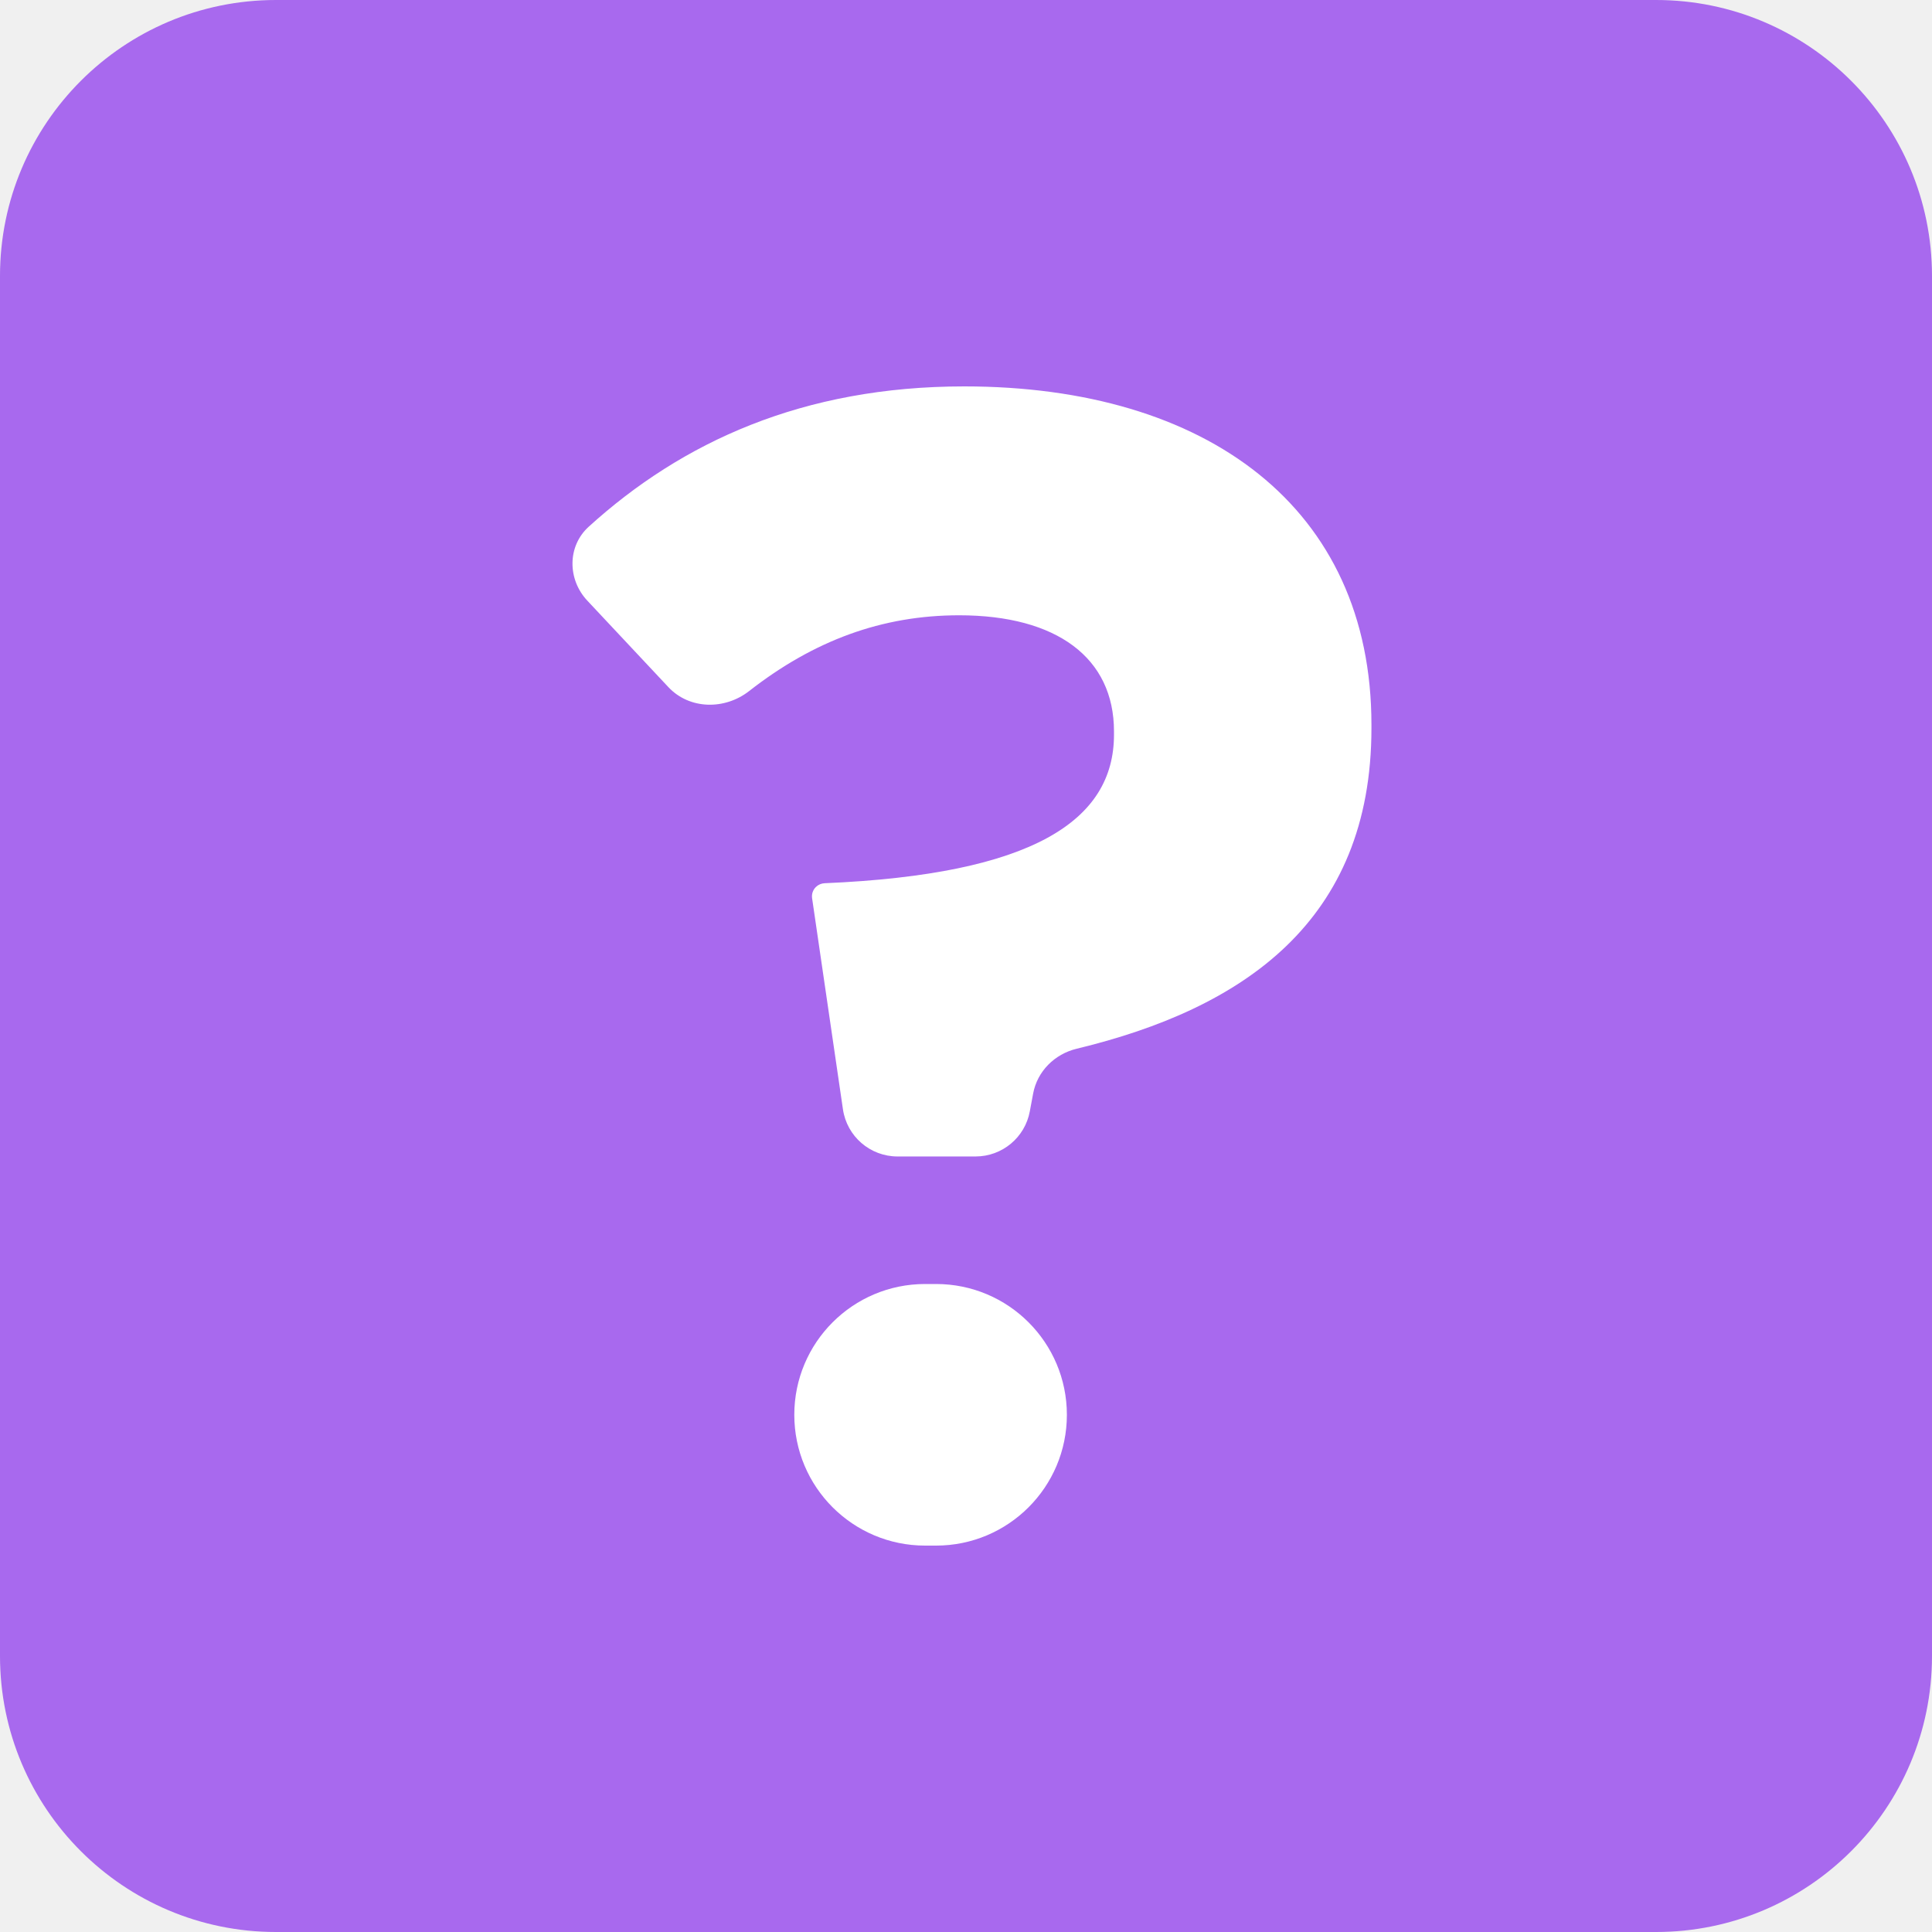
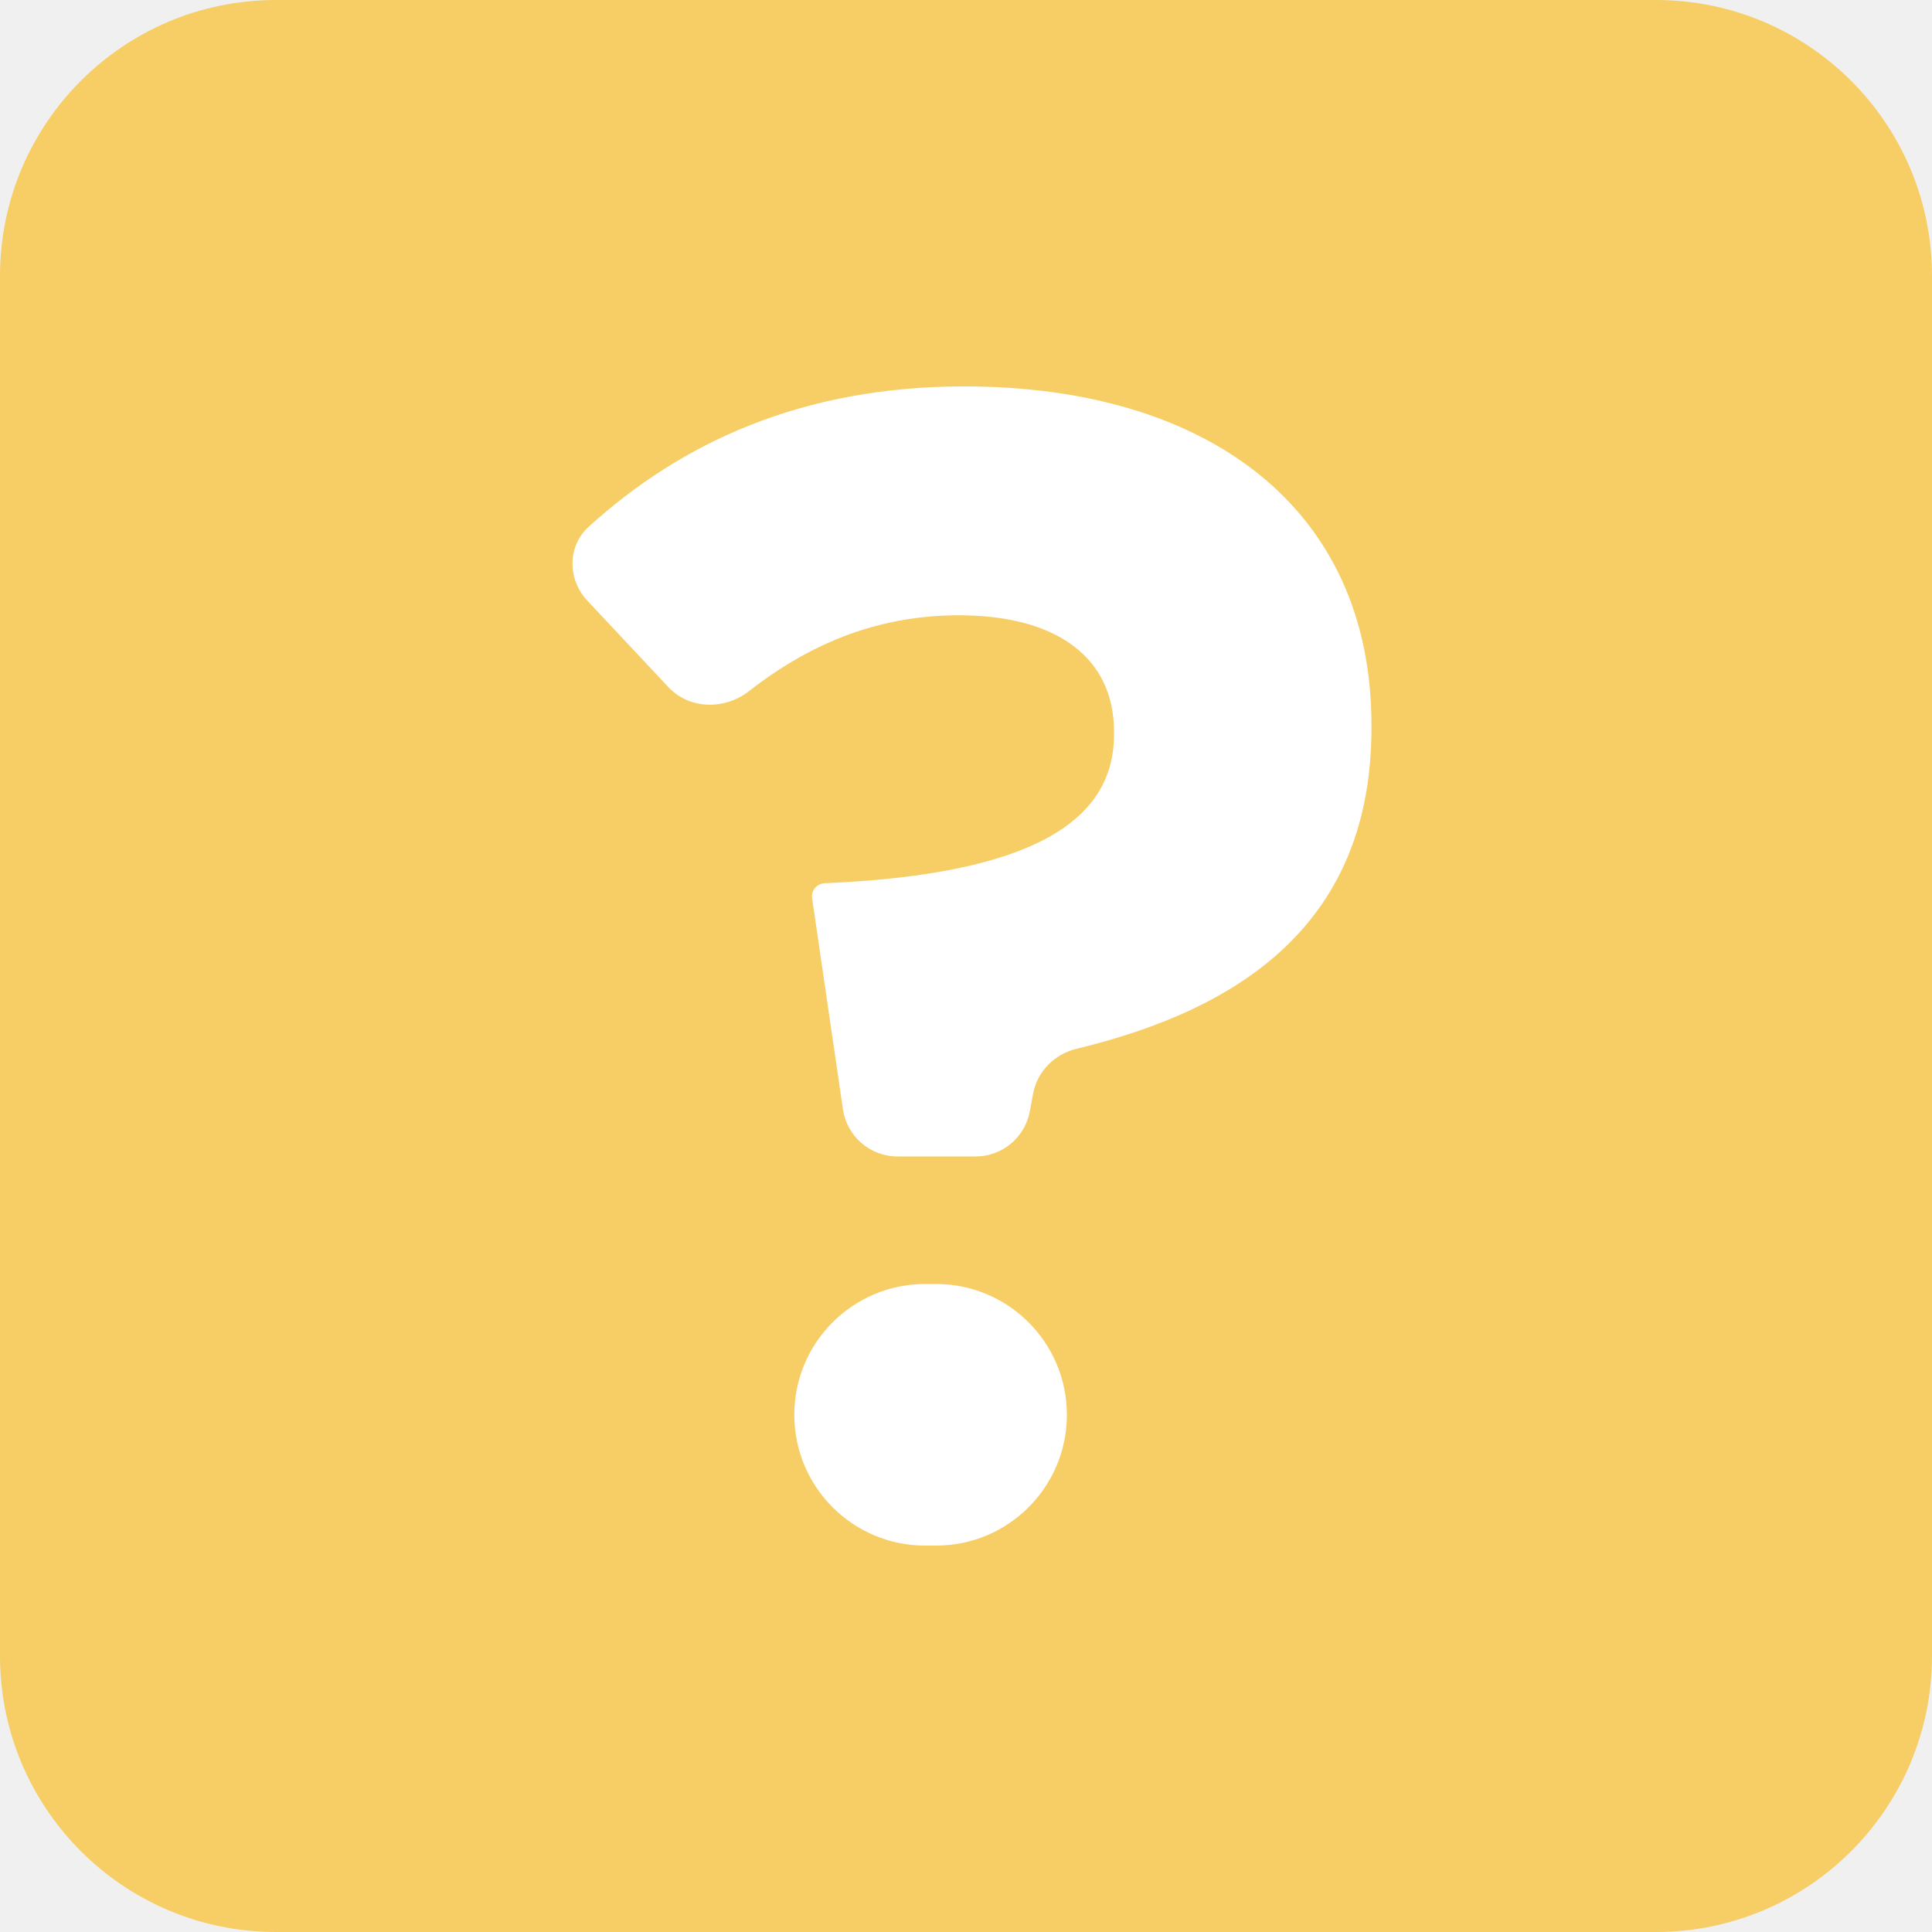
<svg xmlns="http://www.w3.org/2000/svg" width="70" height="70" viewBox="0 0 70 70" fill="none">
-   <rect width="70" height="70" rx="10" fill="#A869EE" />
+   <rect width="70" height="70" rx="10" fill="#F7CE65" />
  <path d="M32.52 41.901C31.527 41.901 30.684 41.173 30.541 40.19L29.424 32.545C29.402 32.394 29.453 32.242 29.563 32.136C29.647 32.054 29.761 32.006 29.878 32.001C37.423 31.681 40.362 29.732 40.362 26.618V26.499C40.362 23.834 38.289 22.293 34.753 22.293C31.955 22.293 29.484 23.209 27.14 25.04C26.258 25.728 24.981 25.711 24.216 24.895L21.279 21.762C20.559 20.994 20.551 19.791 21.33 19.084C24.707 16.017 29.09 14 34.936 14C43.715 14 49.69 18.384 49.69 26.262V26.381C49.69 33.396 45.025 36.548 39.008 37.998C38.21 38.191 37.581 38.817 37.432 39.624L37.312 40.266C37.137 41.214 36.31 41.901 35.346 41.901H32.52ZM33.518 56C30.901 56 28.779 53.878 28.779 51.261C28.779 48.644 30.901 46.522 33.518 46.522H33.916C36.533 46.522 38.655 48.644 38.655 51.261C38.655 53.878 36.533 56 33.916 56H33.518Z" fill="white" />
</svg>
